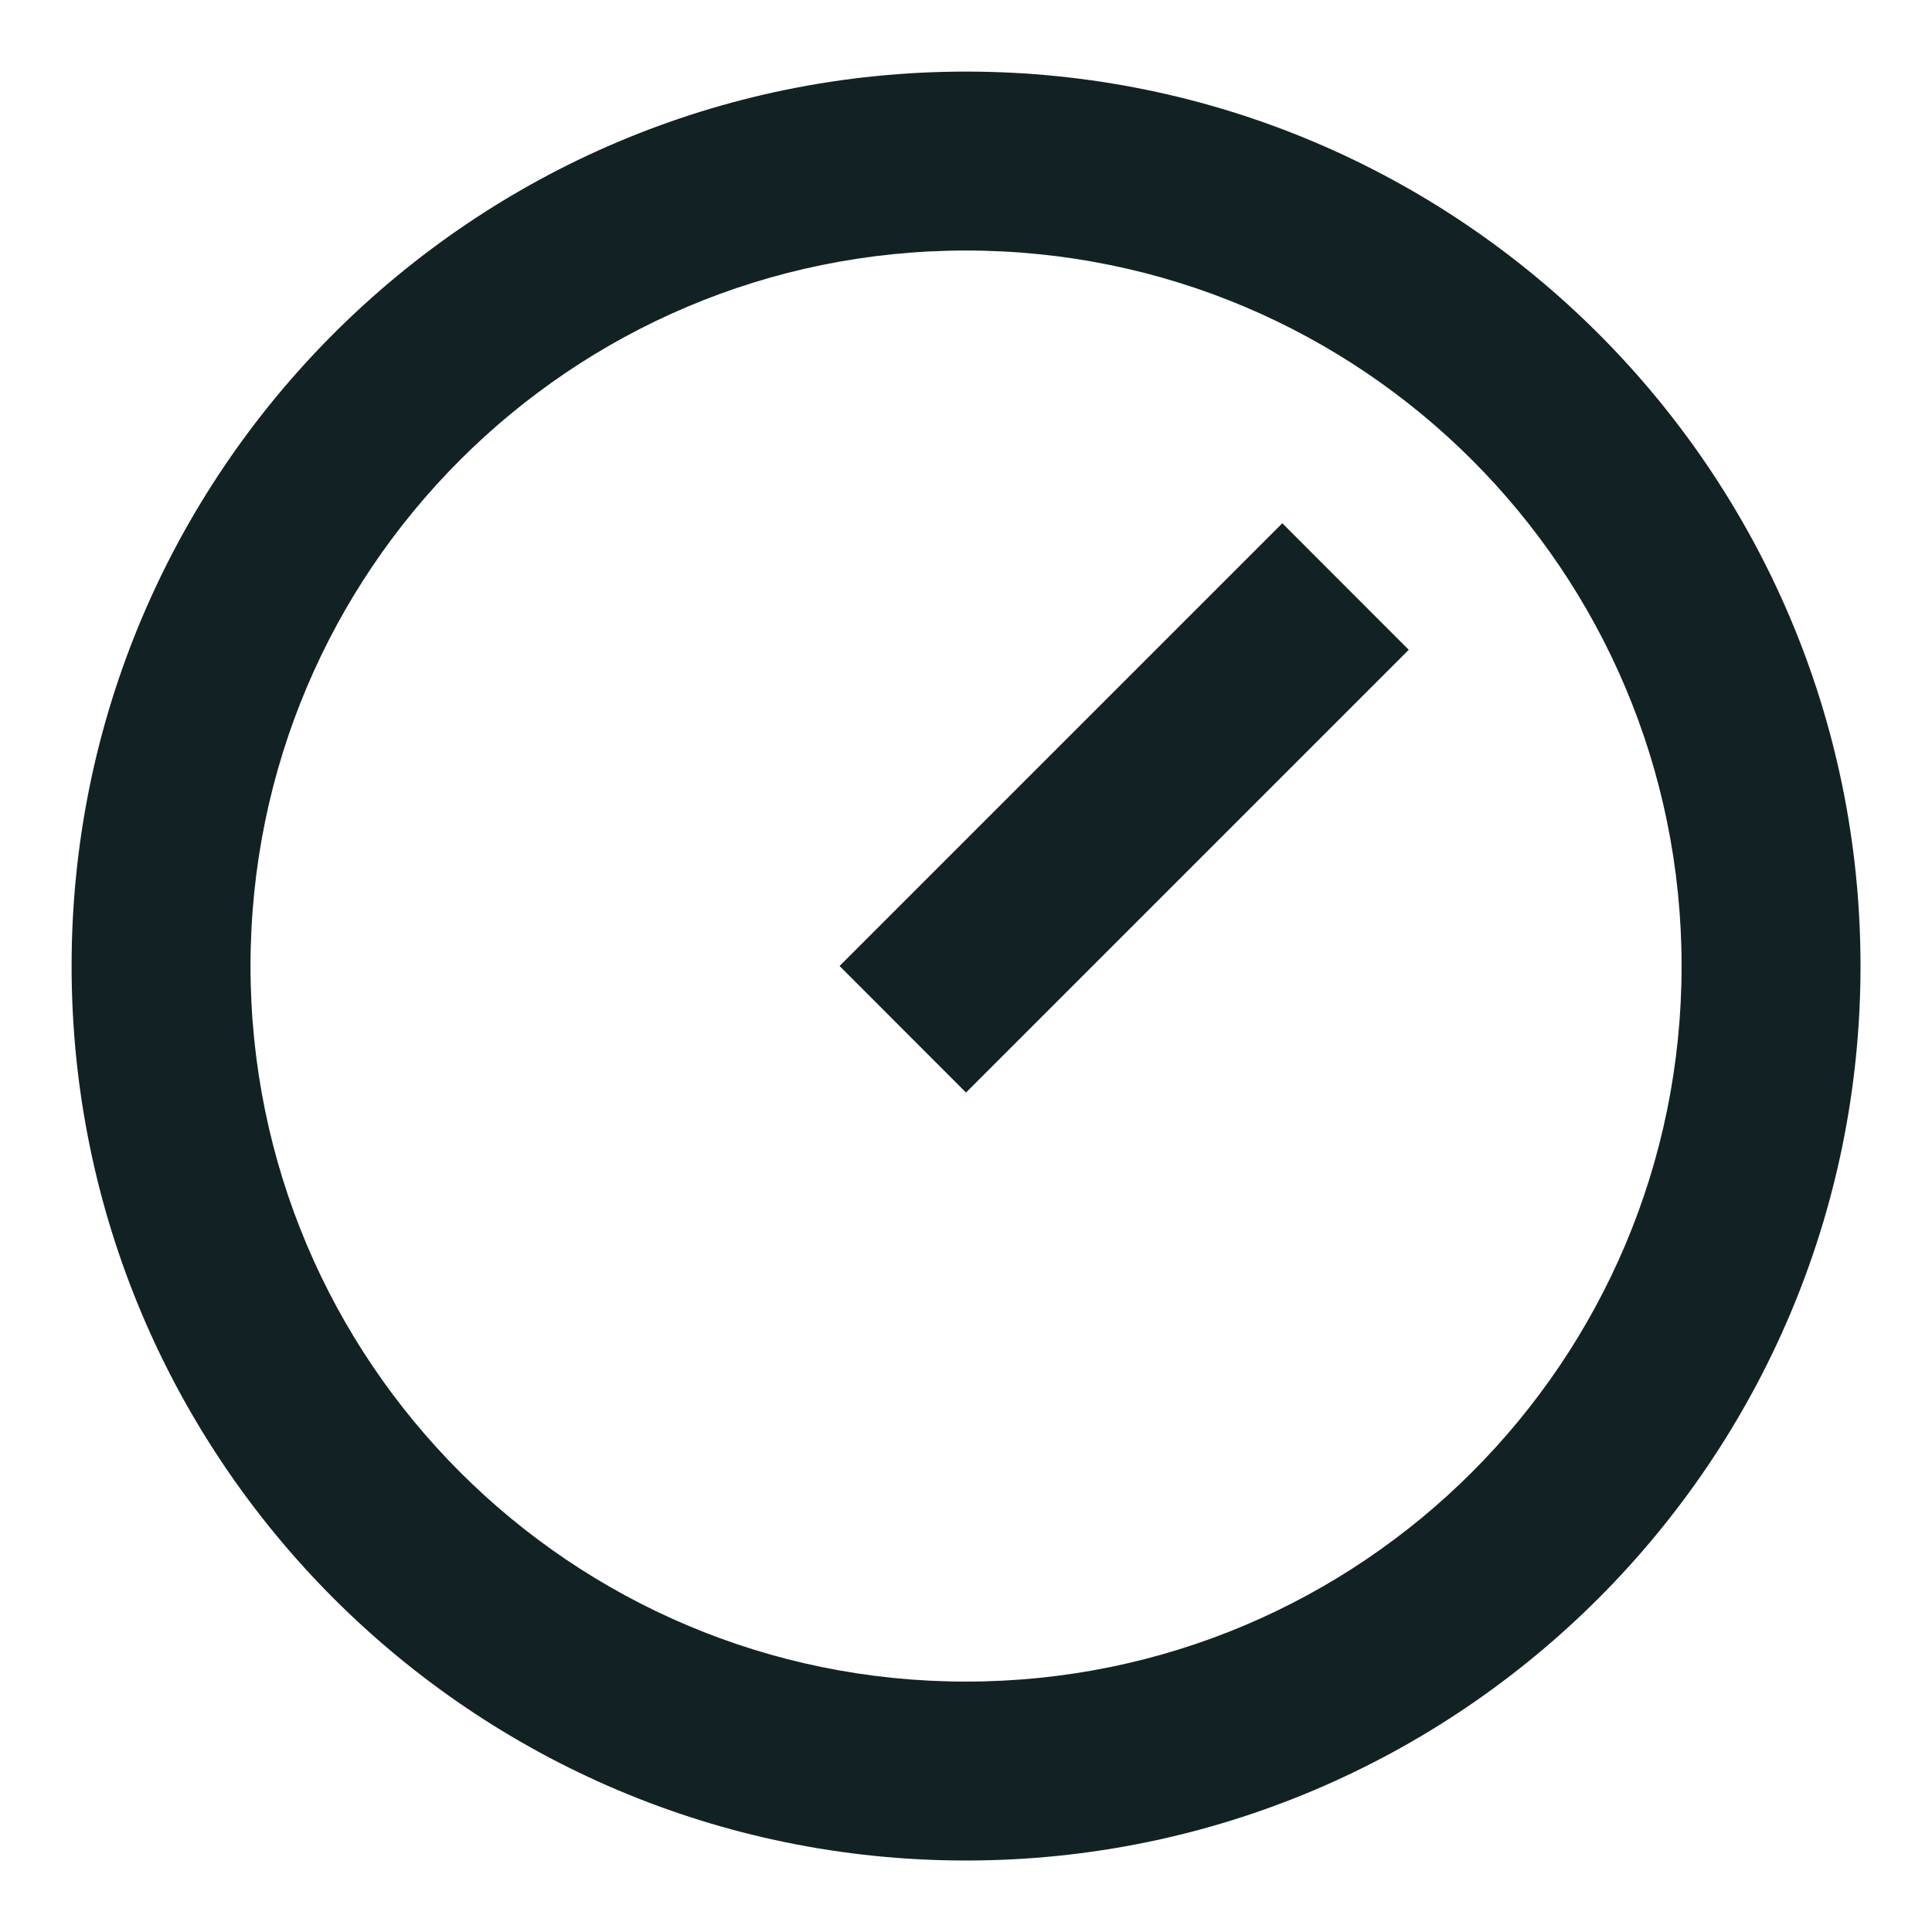
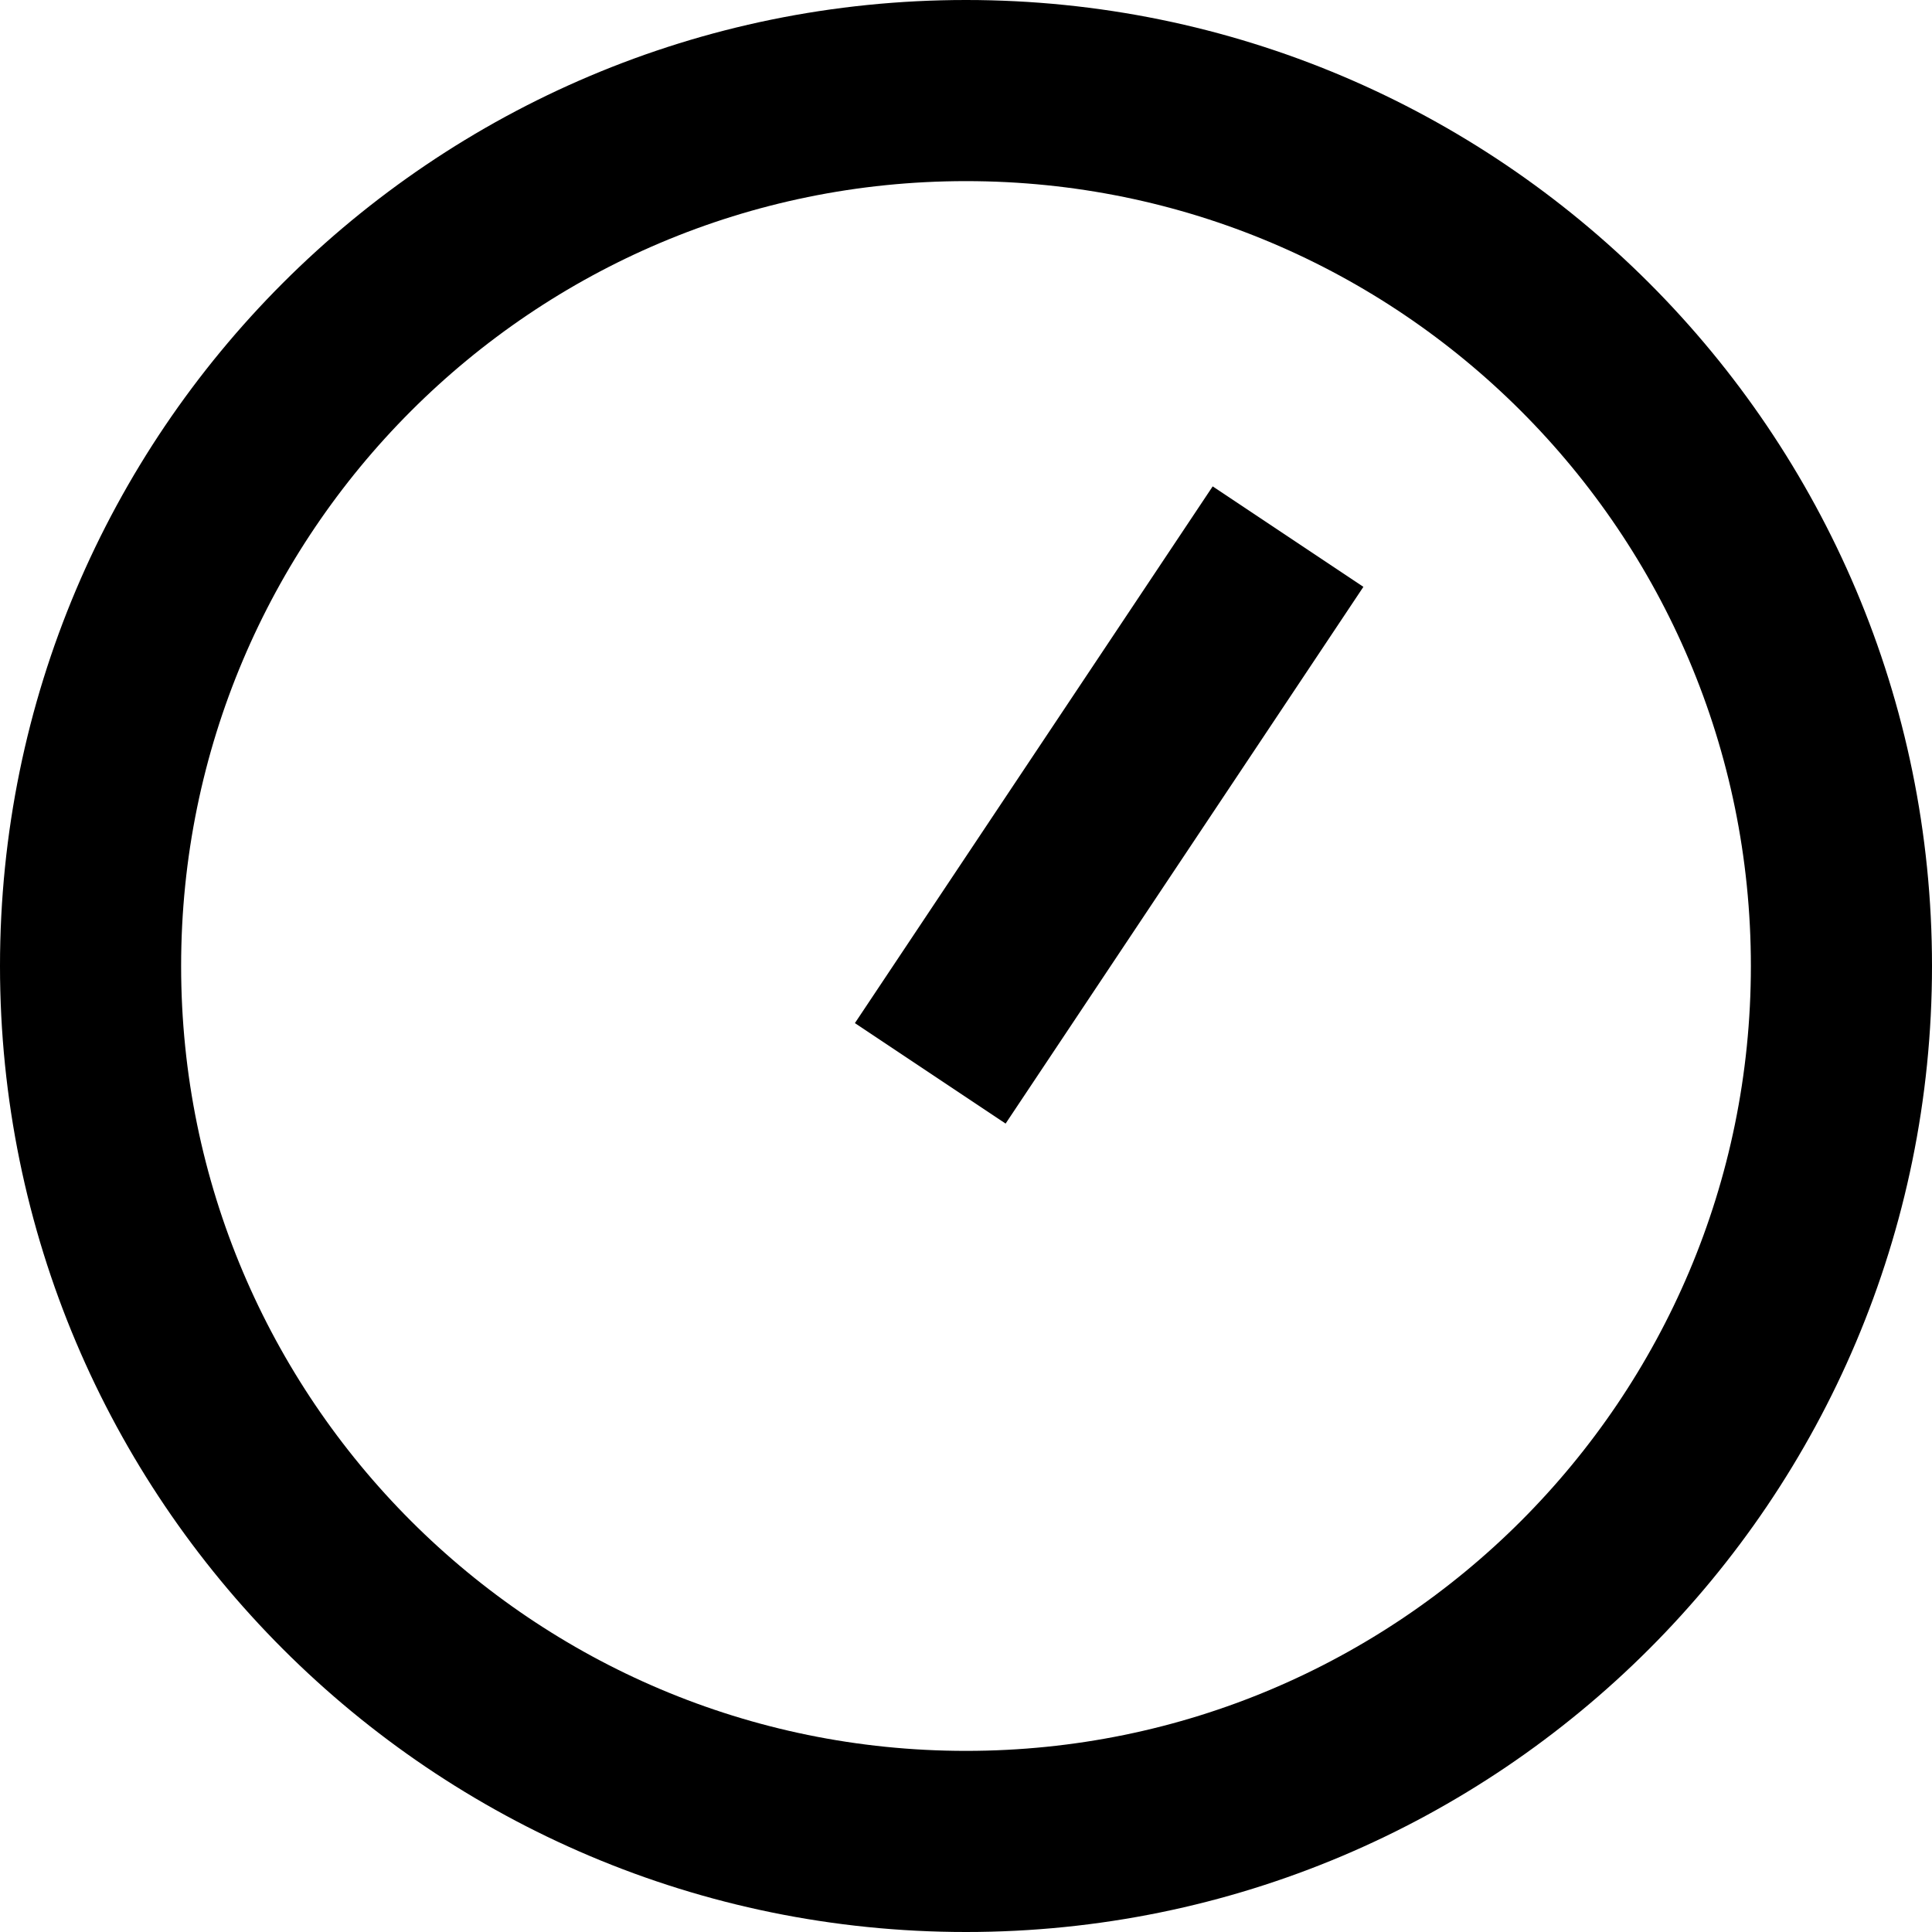
- <svg xmlns="http://www.w3.org/2000/svg" width="18" height="18" viewBox="0 0 18 18" fill="none">
-   <path d="M9 0.667C13.6 0.667 17.334 4.4 17.334 9C17.334 13.6 13.6 17.334 9 17.334C4.4 17.334 0.667 13.6 0.667 9C0.667 4.4 4.4 0.667 9 0.667ZM9 15.667C12.684 15.667 15.667 12.684 15.667 9C15.667 5.317 12.684 2.334 9 2.334C5.317 2.334 2.334 5.317 2.334 9C2.334 12.684 5.317 15.667 9 15.667ZM11.947 4.875L13.125 6.054L9 10.179L7.822 9L11.947 4.875Z" fill="#122224" />
+ <svg xmlns="http://www.w3.org/2000/svg" width="16" height="16" viewBox="0 0 16 16" fill="none">
+   <circle cx="8" cy="8" r="7.25" stroke="black" stroke-width="1.5" />
+   <path d="M7.704 8.889L10.667 4.444" stroke="black" stroke-width="1.5" stroke-linejoin="round" />
</svg>
